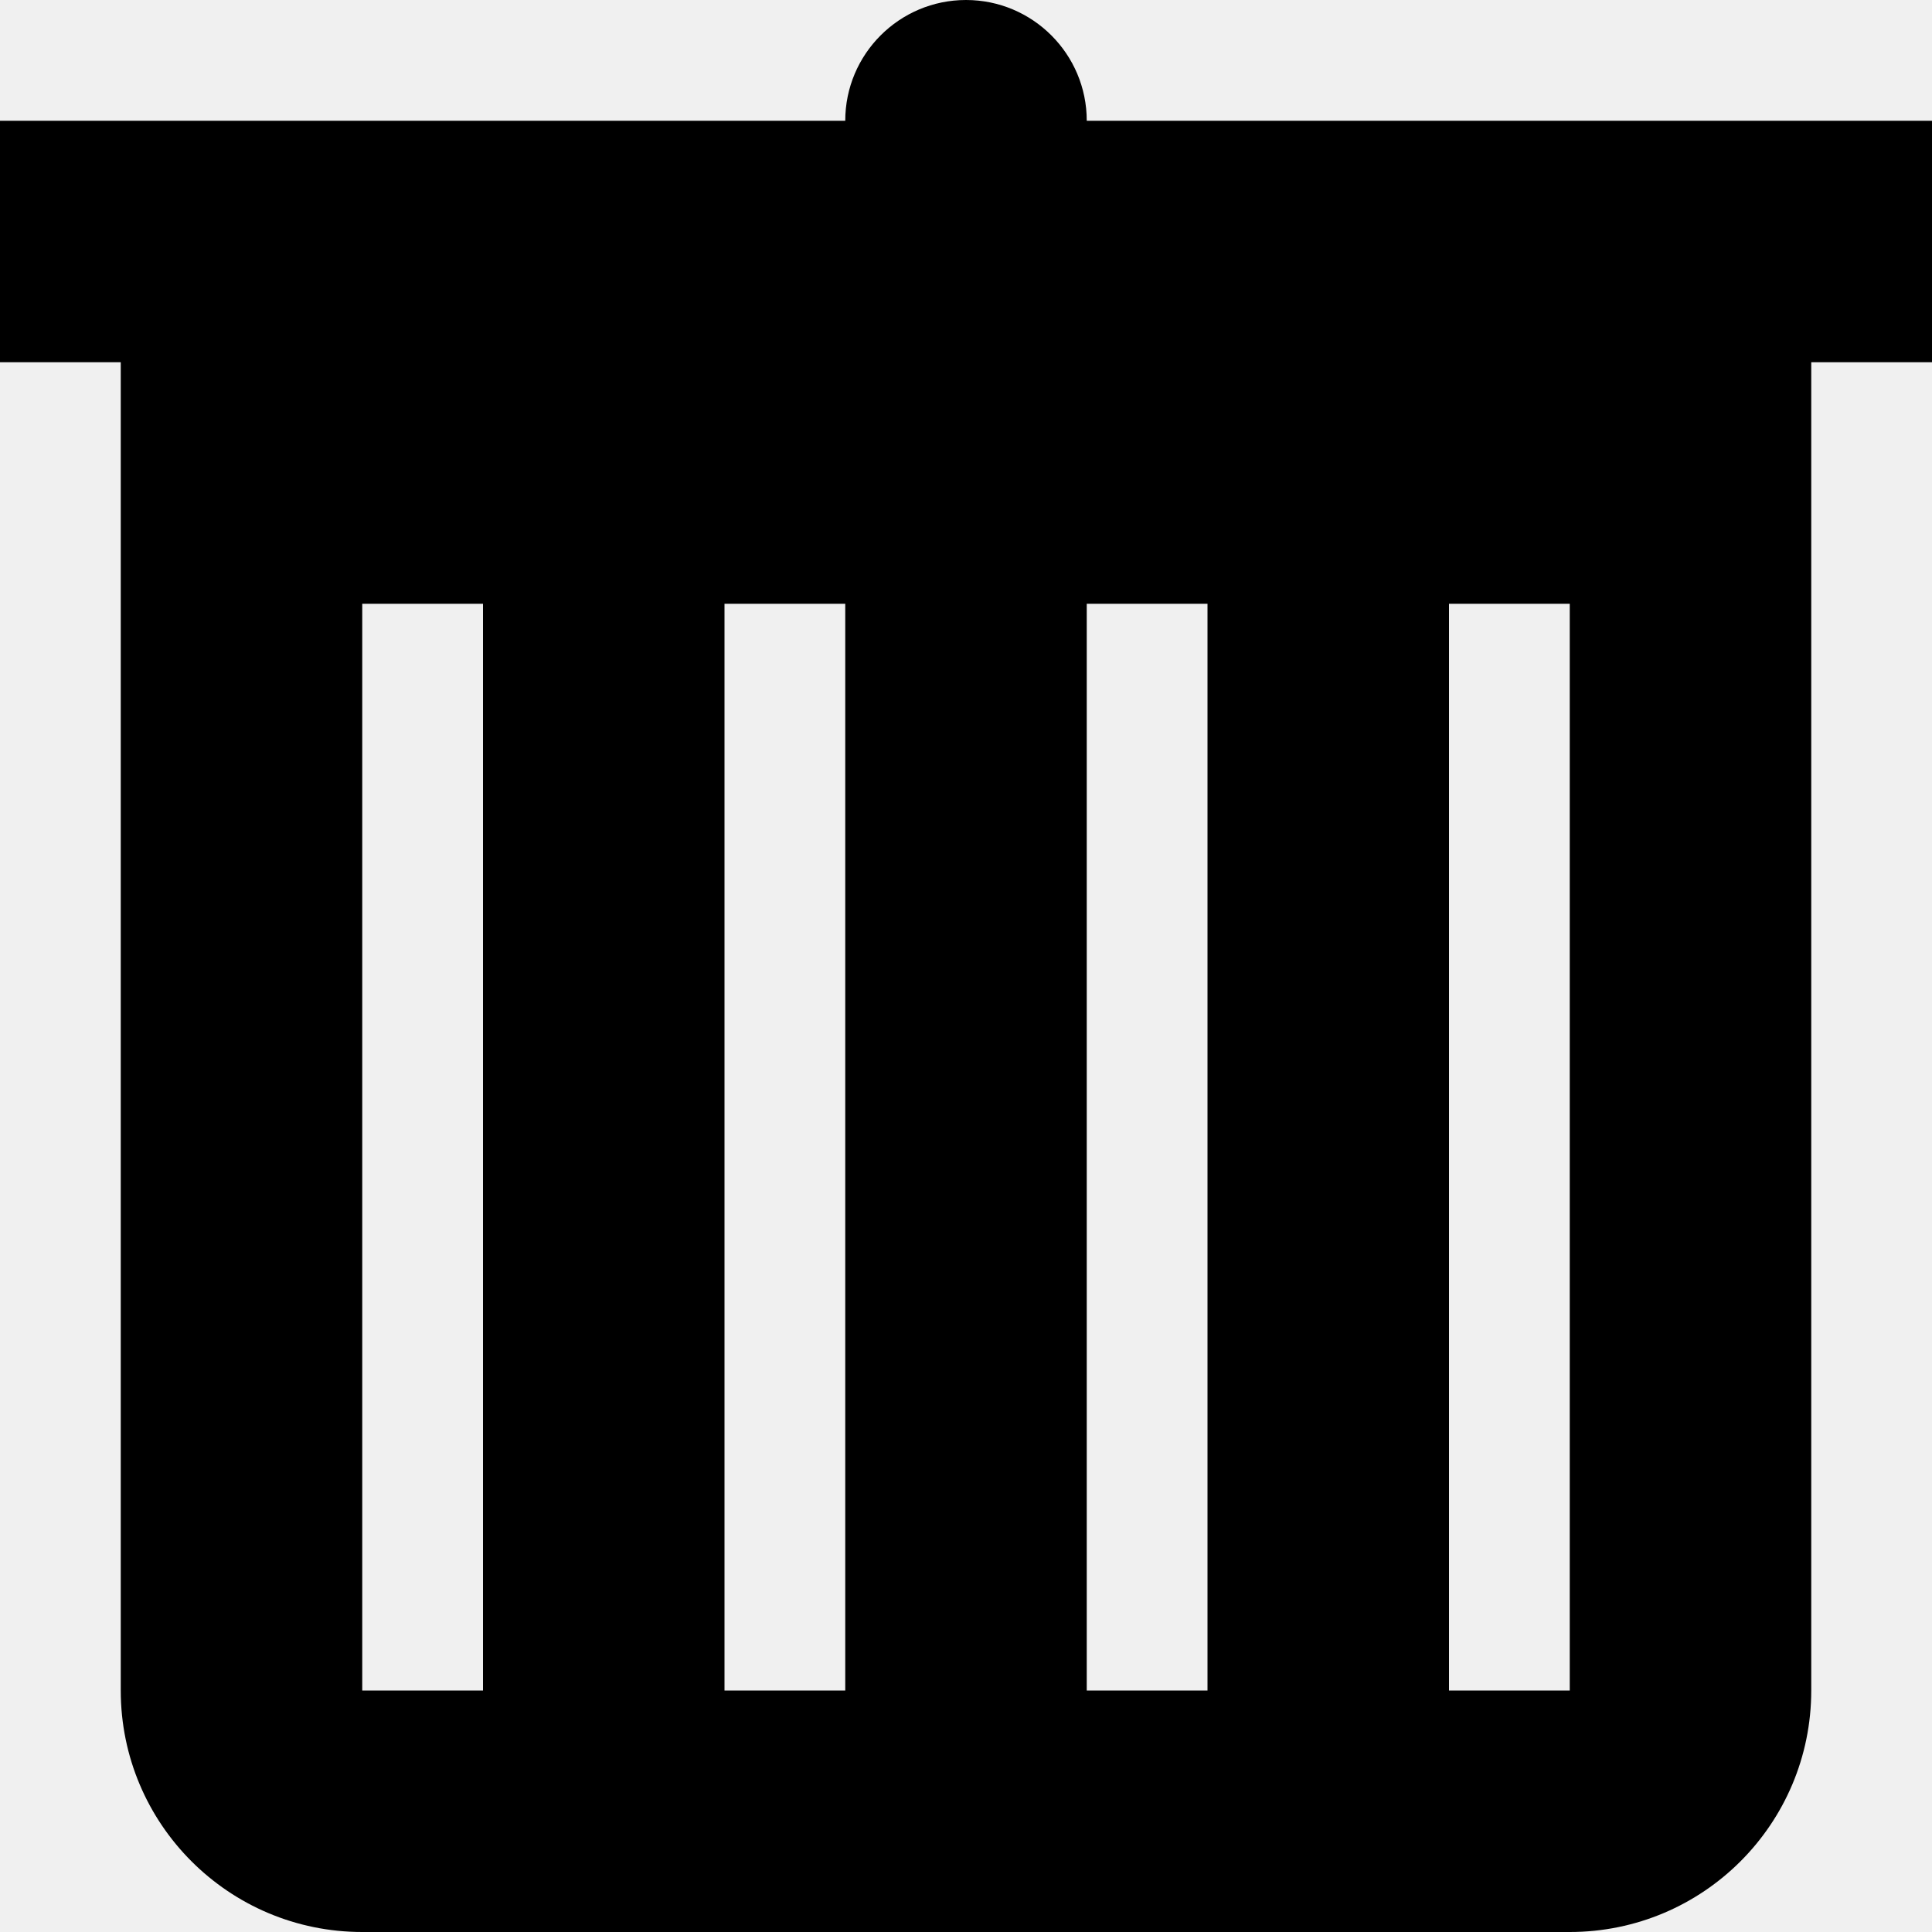
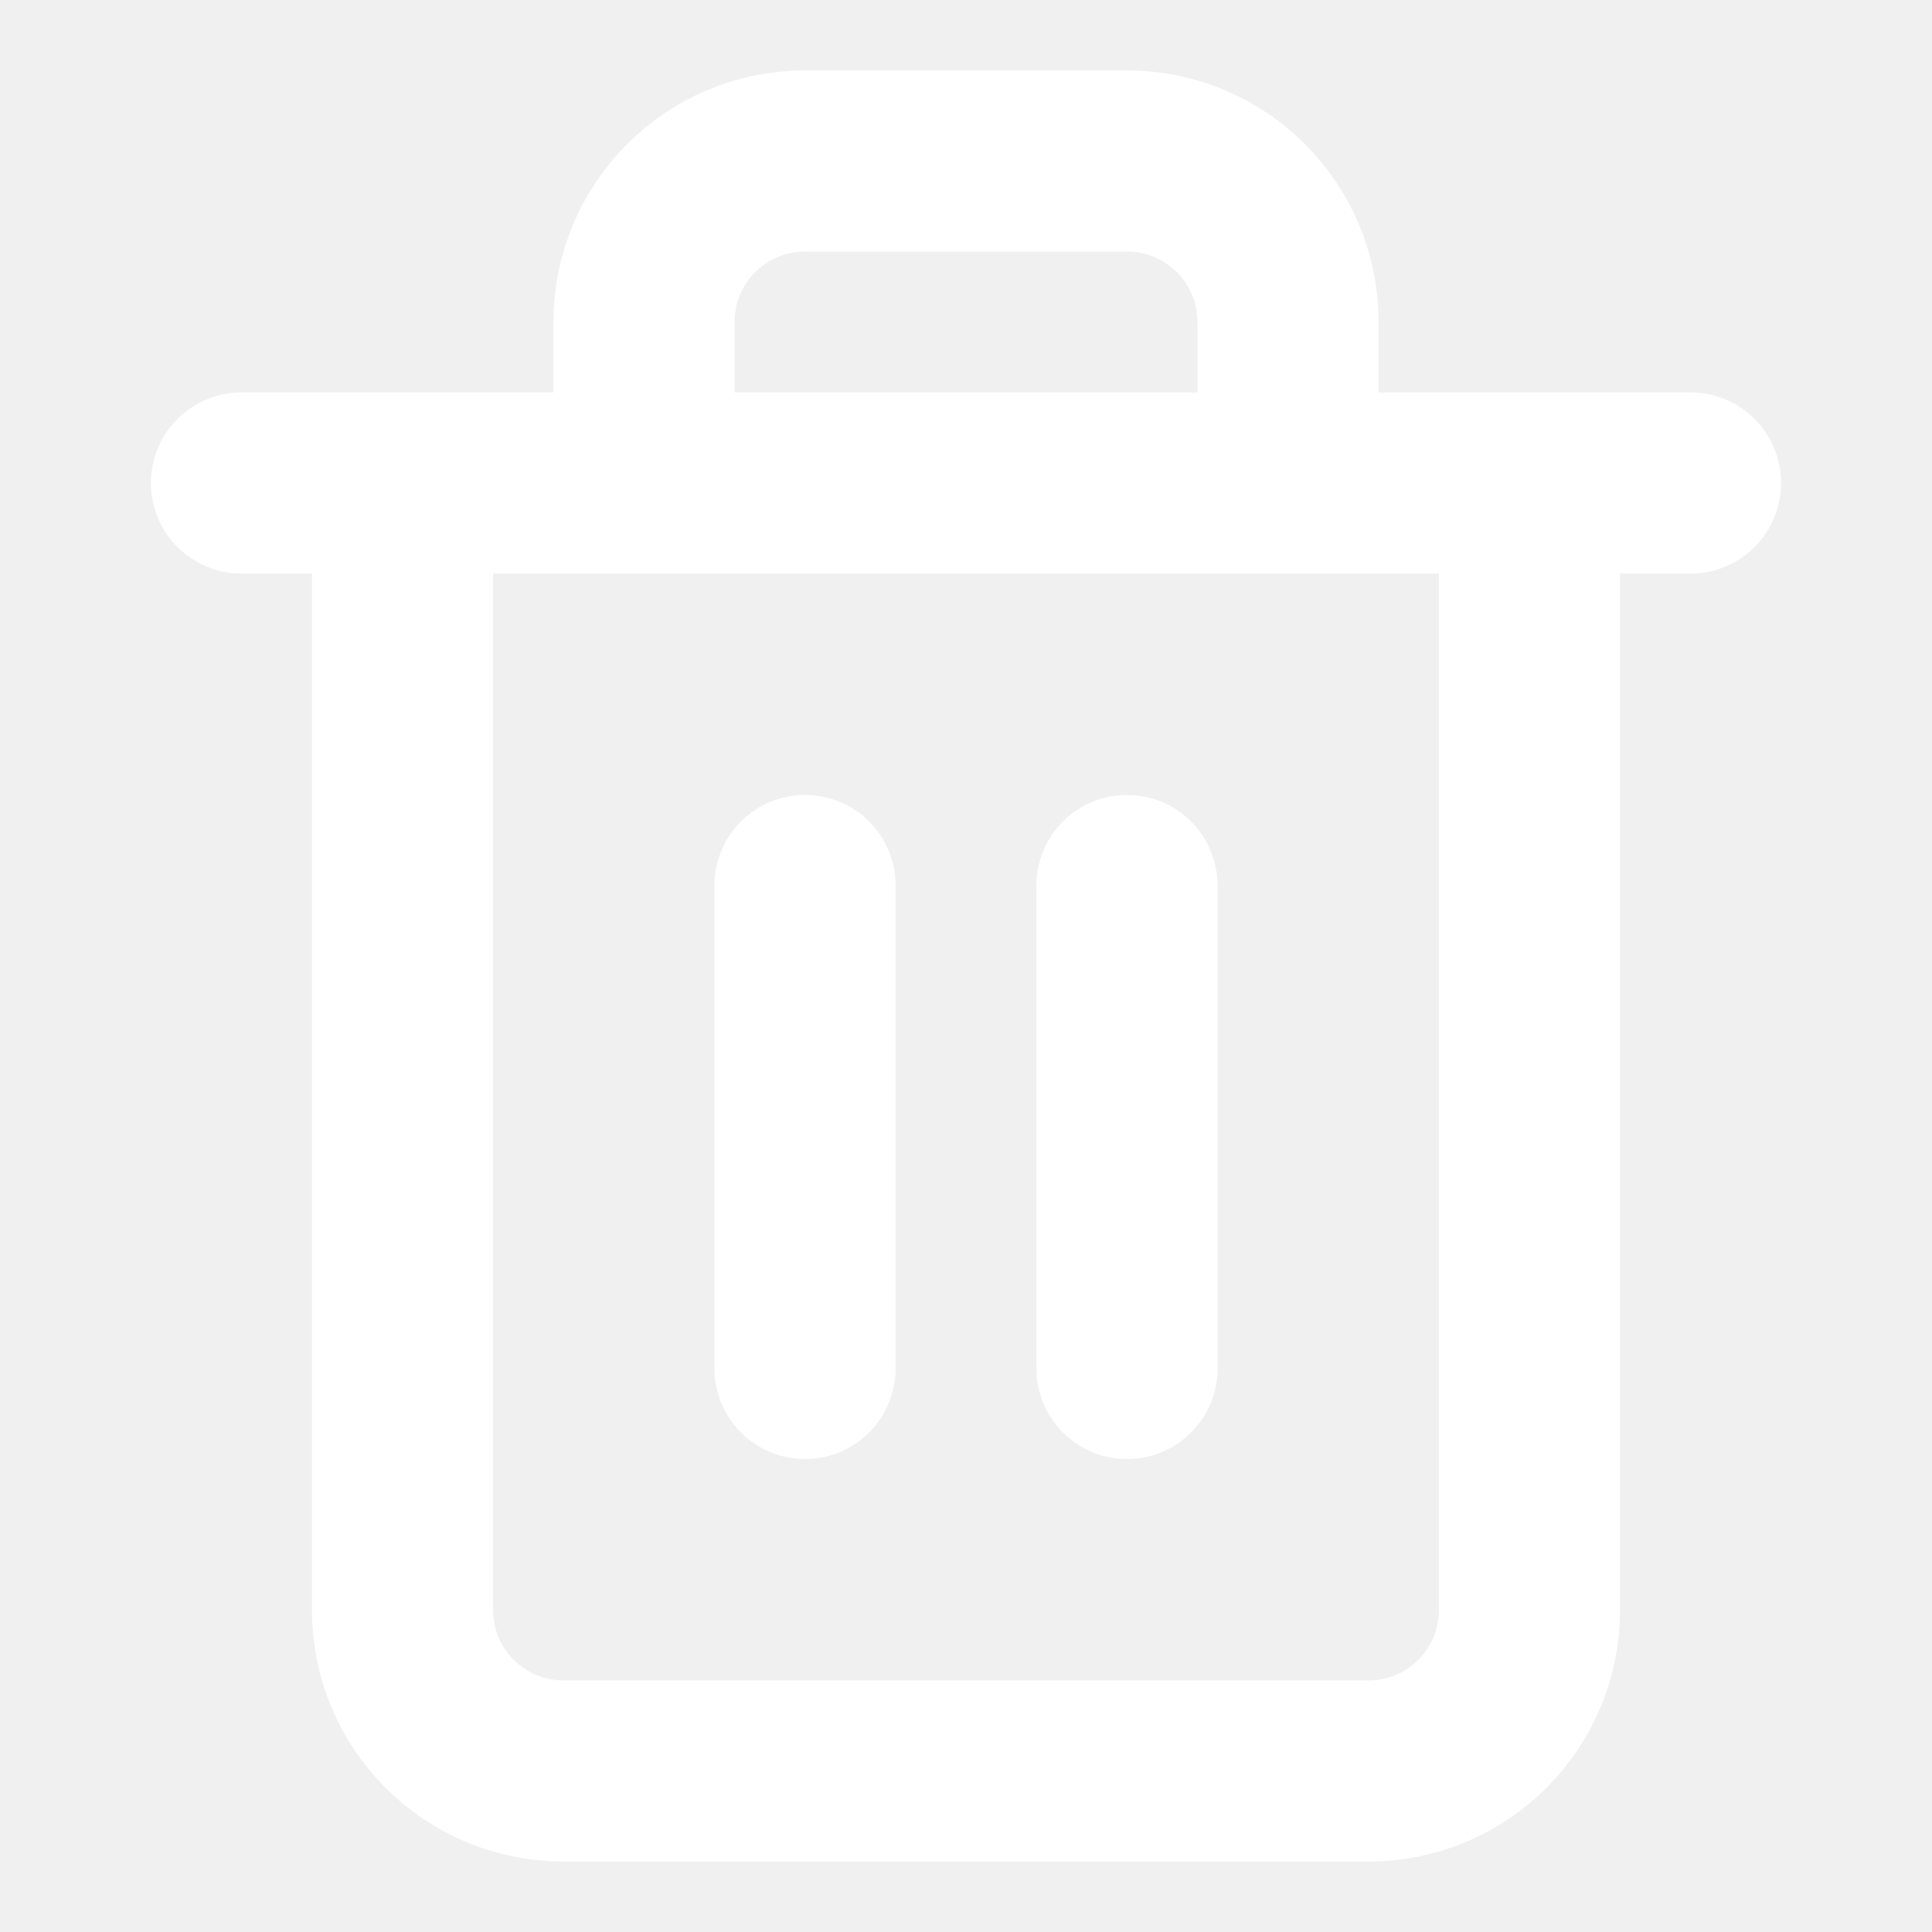
- <svg xmlns="http://www.w3.org/2000/svg" id="Layer_1_1_" version="1.1" viewBox="0 0 32 32" xml:space="preserve" width="32" height="32">
-   <defs id="defs7" />
-   <path d="M 16,0 C 14.896,0 14,0.896 14,2 H 0 v 4 h 2 v 22 c 0,2.21 1.79,4 4,4 h 20 c 2.21,0 4,-1.79 4,-4 V 6 h 2 V 2 H 18 C 18,0.896 17.104,0 16,0 Z M 8,28 H 6 V 10 h 2 z m 6,0 H 12 V 10 h 2 z m 6,0 H 18 V 10 h 2 z m 6,0 H 24 V 10 h 2 z" id="path2" style="stroke-width:1" />
+ <svg xmlns="http://www.w3.org/2000/svg" width="24" height="24" viewBox="0 0 24 24" fill="none" stroke="#ffffff" stroke-width="2.25" stroke-linecap="round" stroke-linejoin="round">
+   <path d="M10 11v6" />
+   <path d="M14 11v6" />
+   <path d="M19 6v14a2 2 0 0 1-2 2H7a2 2 0 0 1-2-2V6" />
+   <path d="M3 6h18" />
+   <path d="M8 6V4a2 2 0 0 1 2-2h4a2 2 0 0 1 2 2v2" />
</svg>
